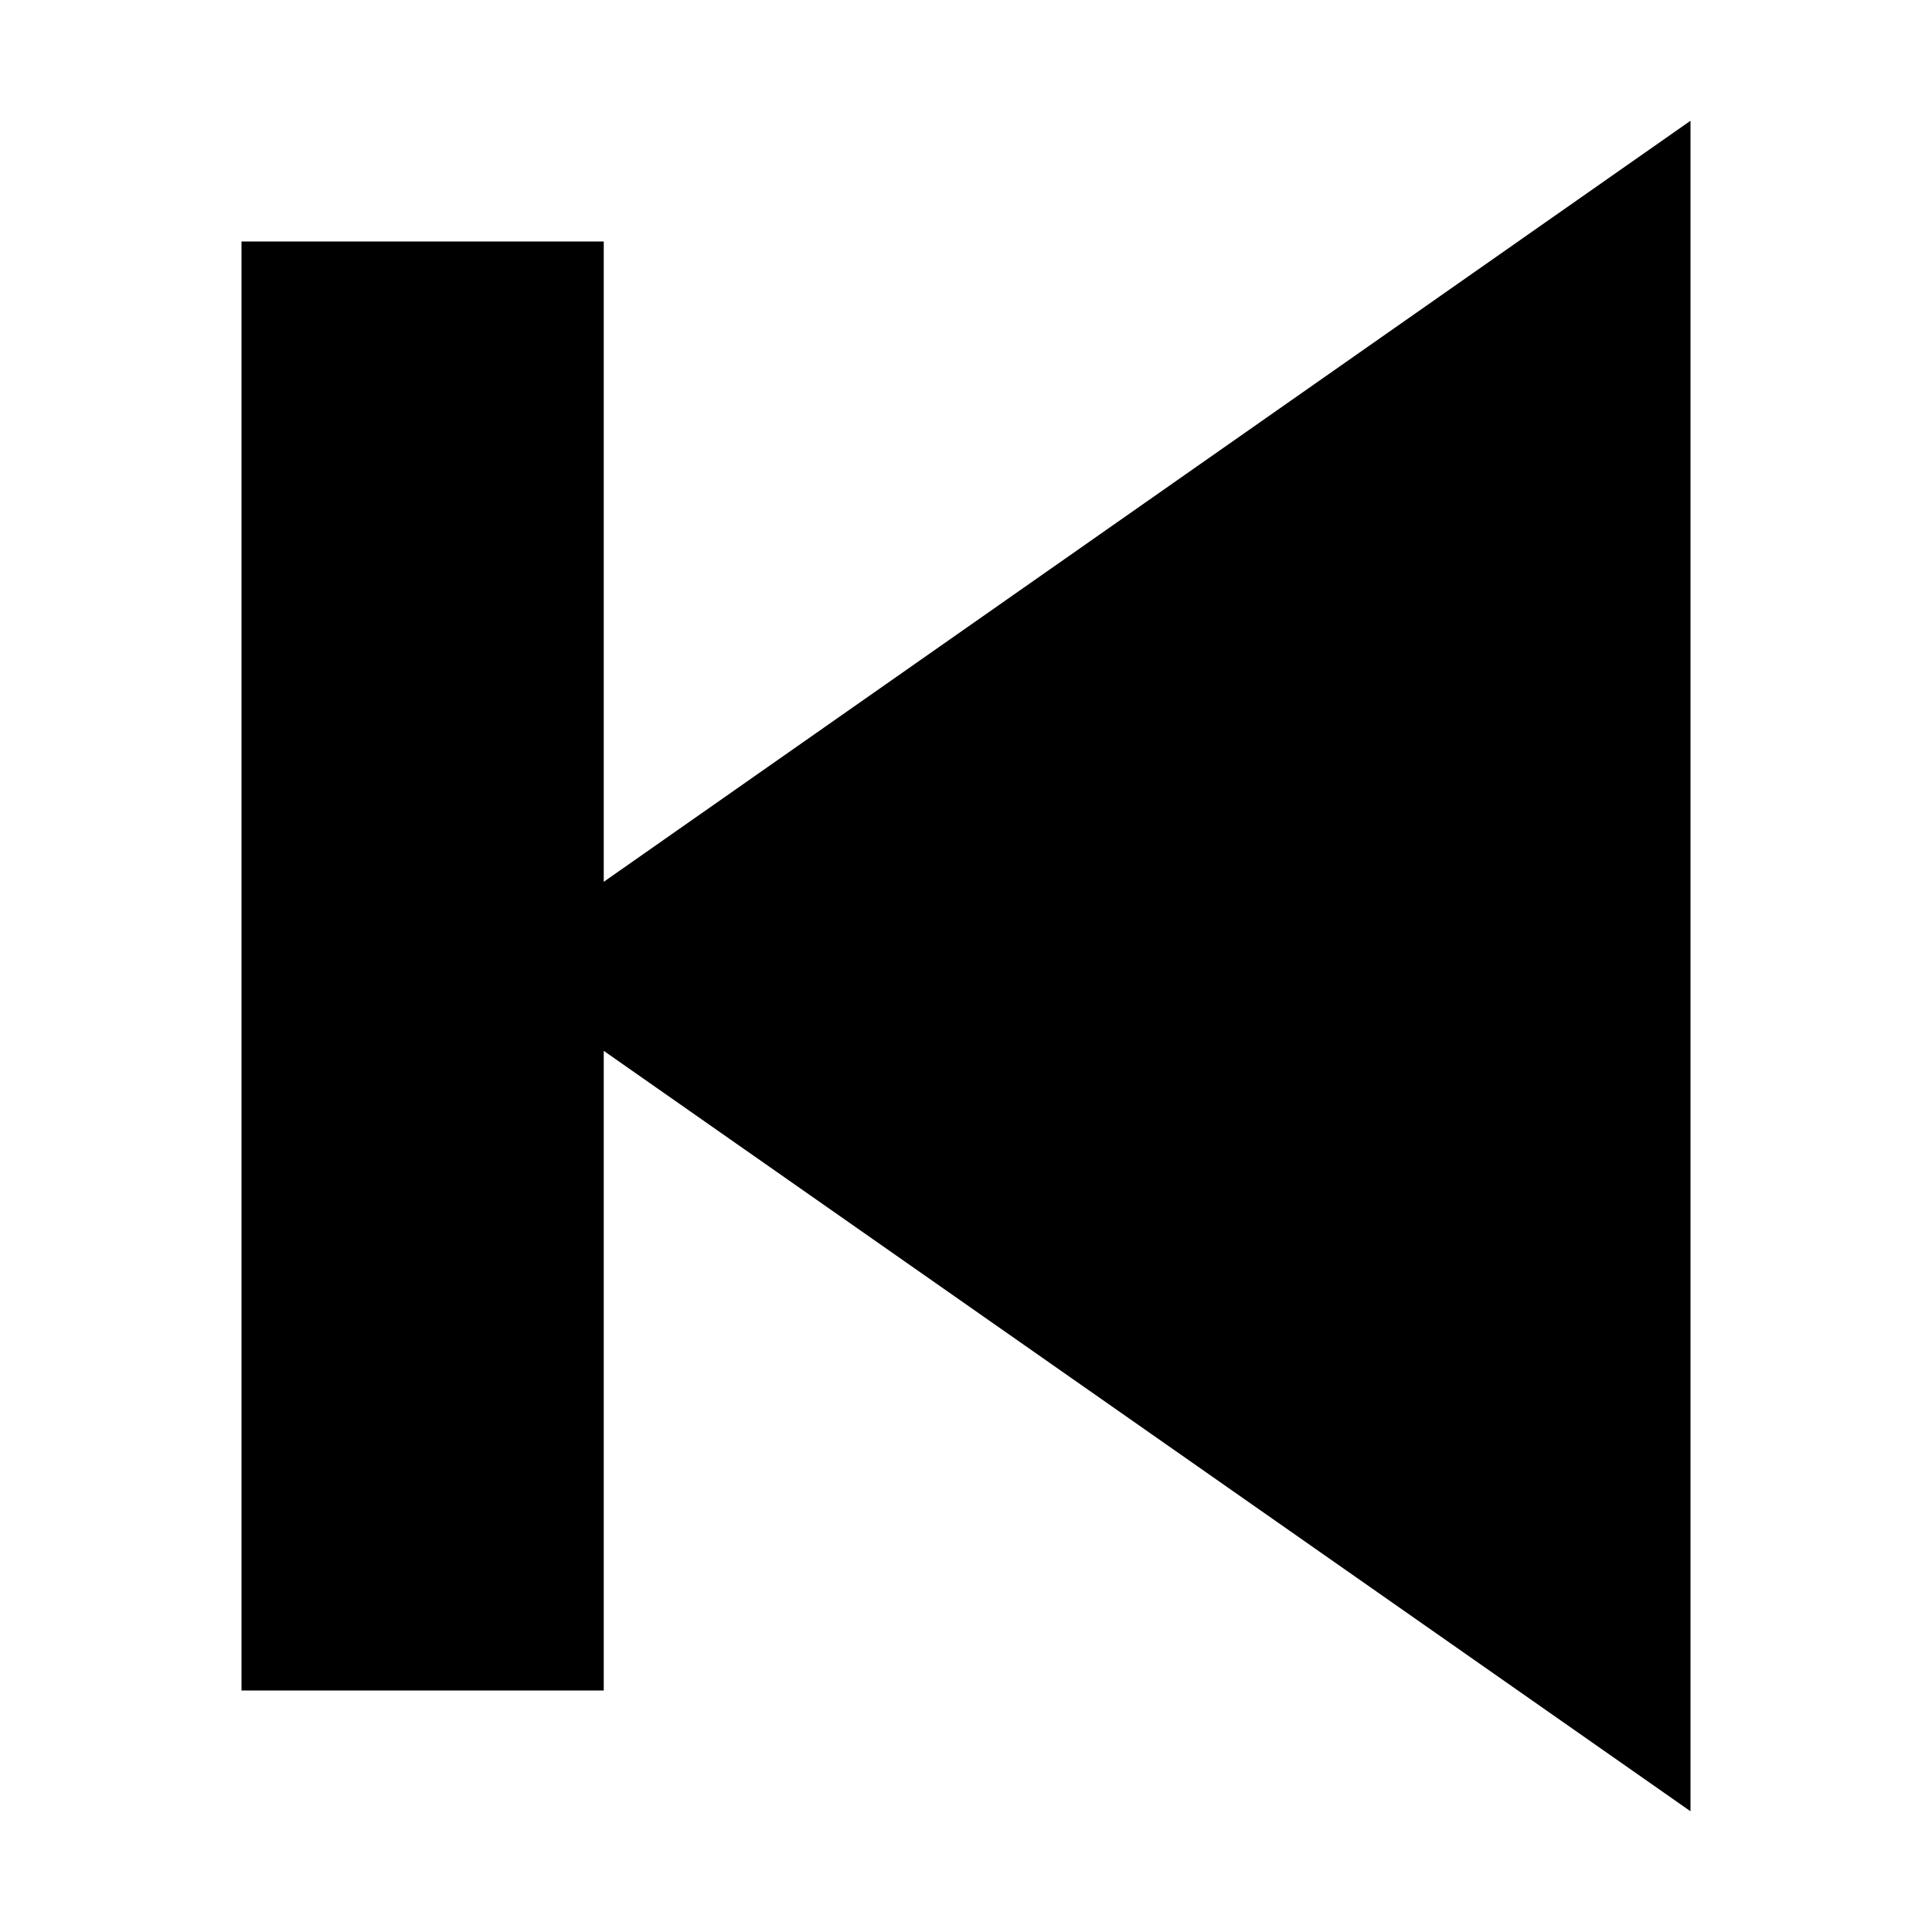
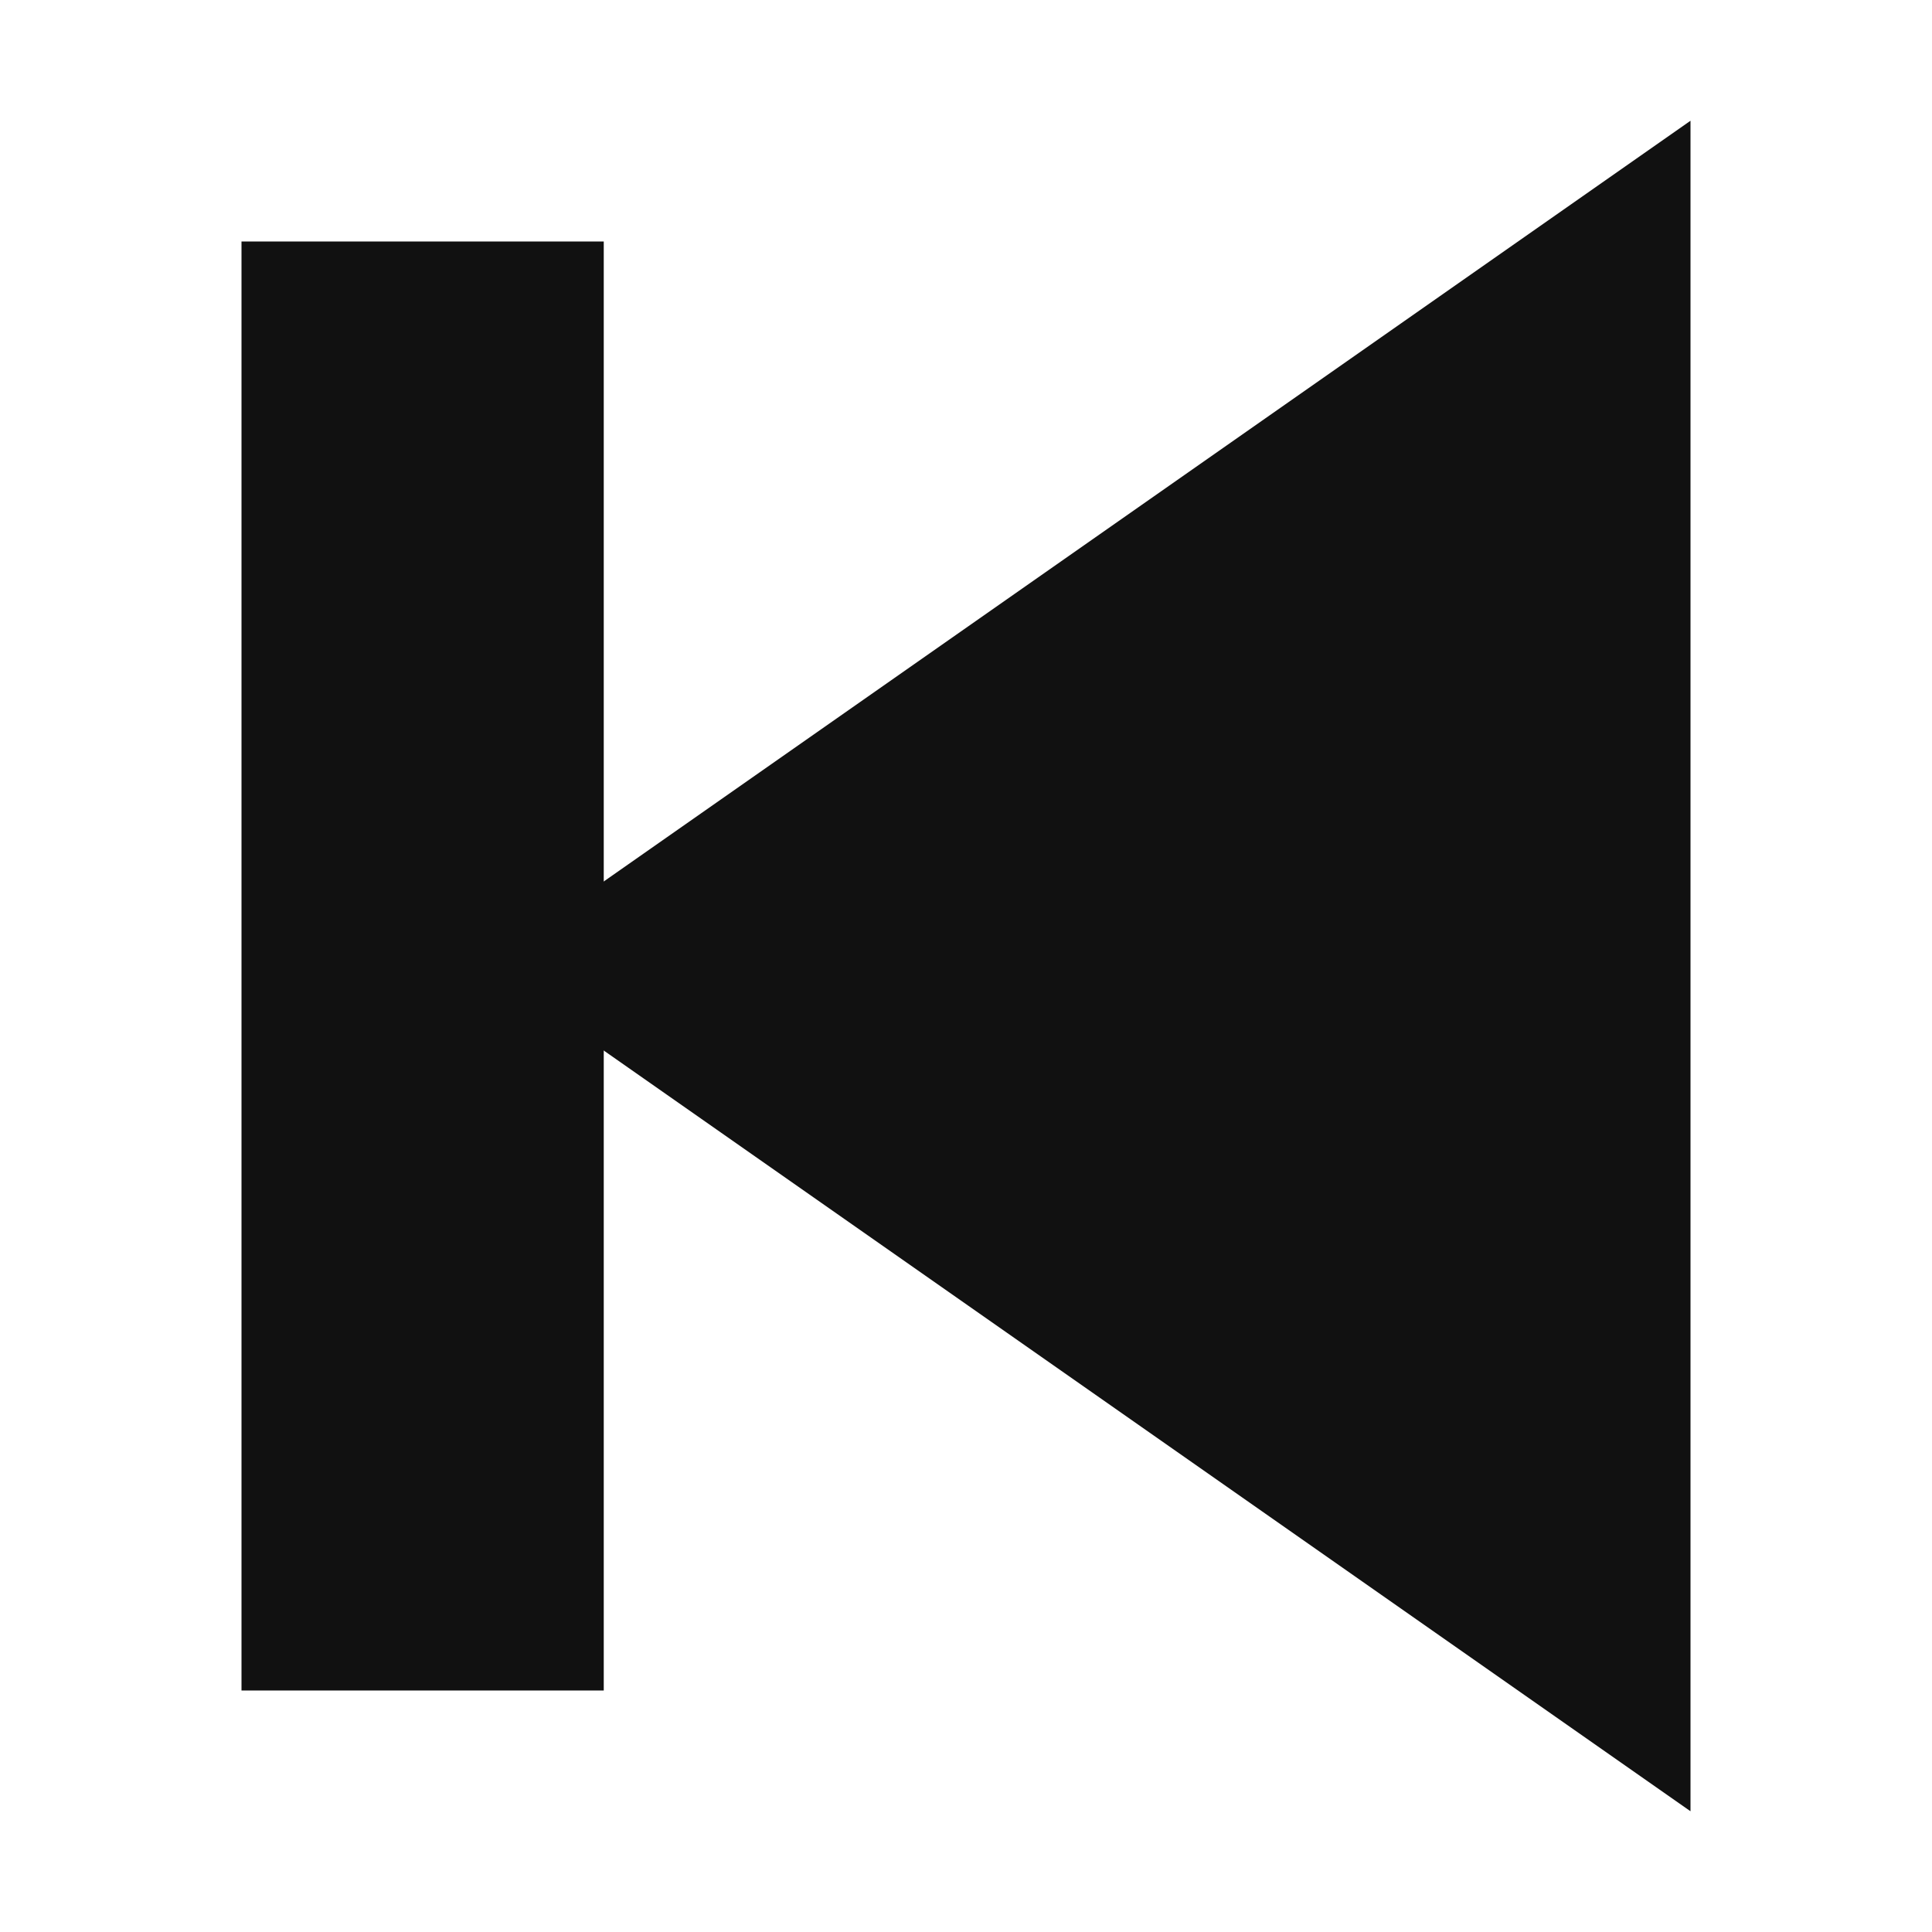
<svg xmlns="http://www.w3.org/2000/svg" width="16" height="16" version="1.1">
-   <rect x="2" y="2" width="3" height="12" stroke-width=".961" style="paint-order:fill markers stroke" />
-   <path id="a" d="m14 1v14l-10-6.997z" stroke-width=".943" />
+   <rect x="2" y="2" width="3" height="12" fill="#111" style="paint-order:fill markers stroke" />
+   <path id="a" d="m14 1v14l-10-7z" fill="#111" />
</svg>
